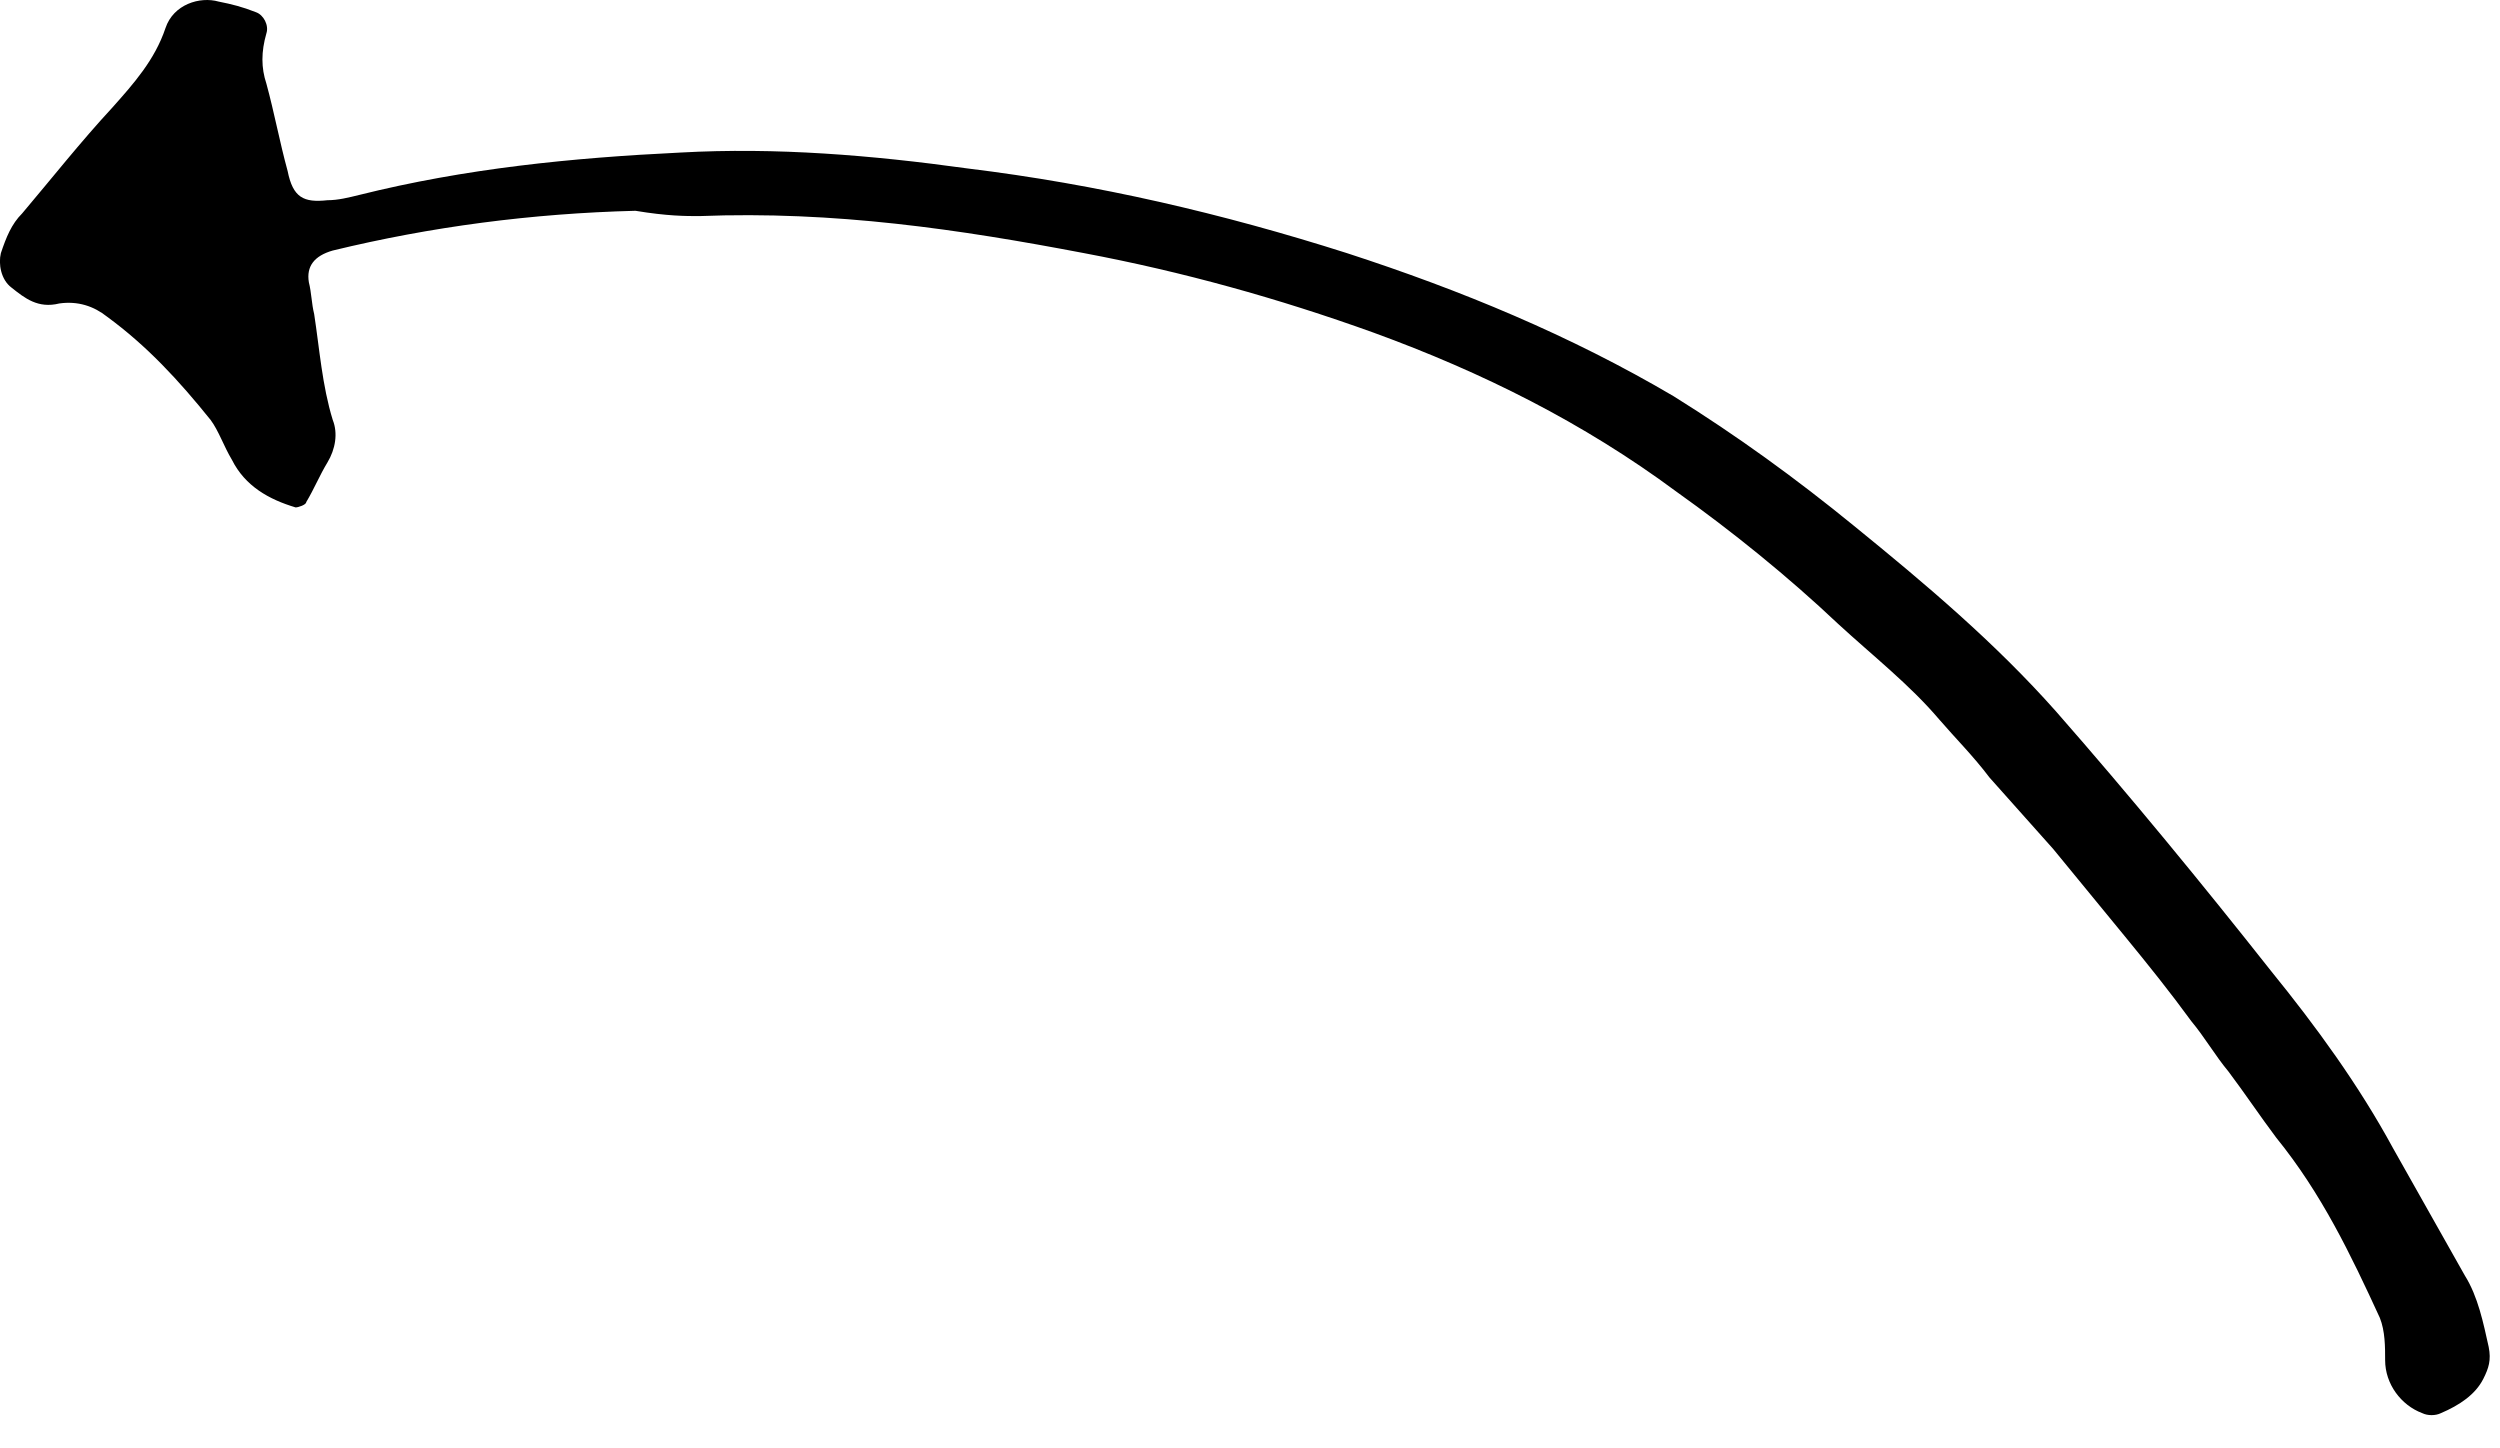
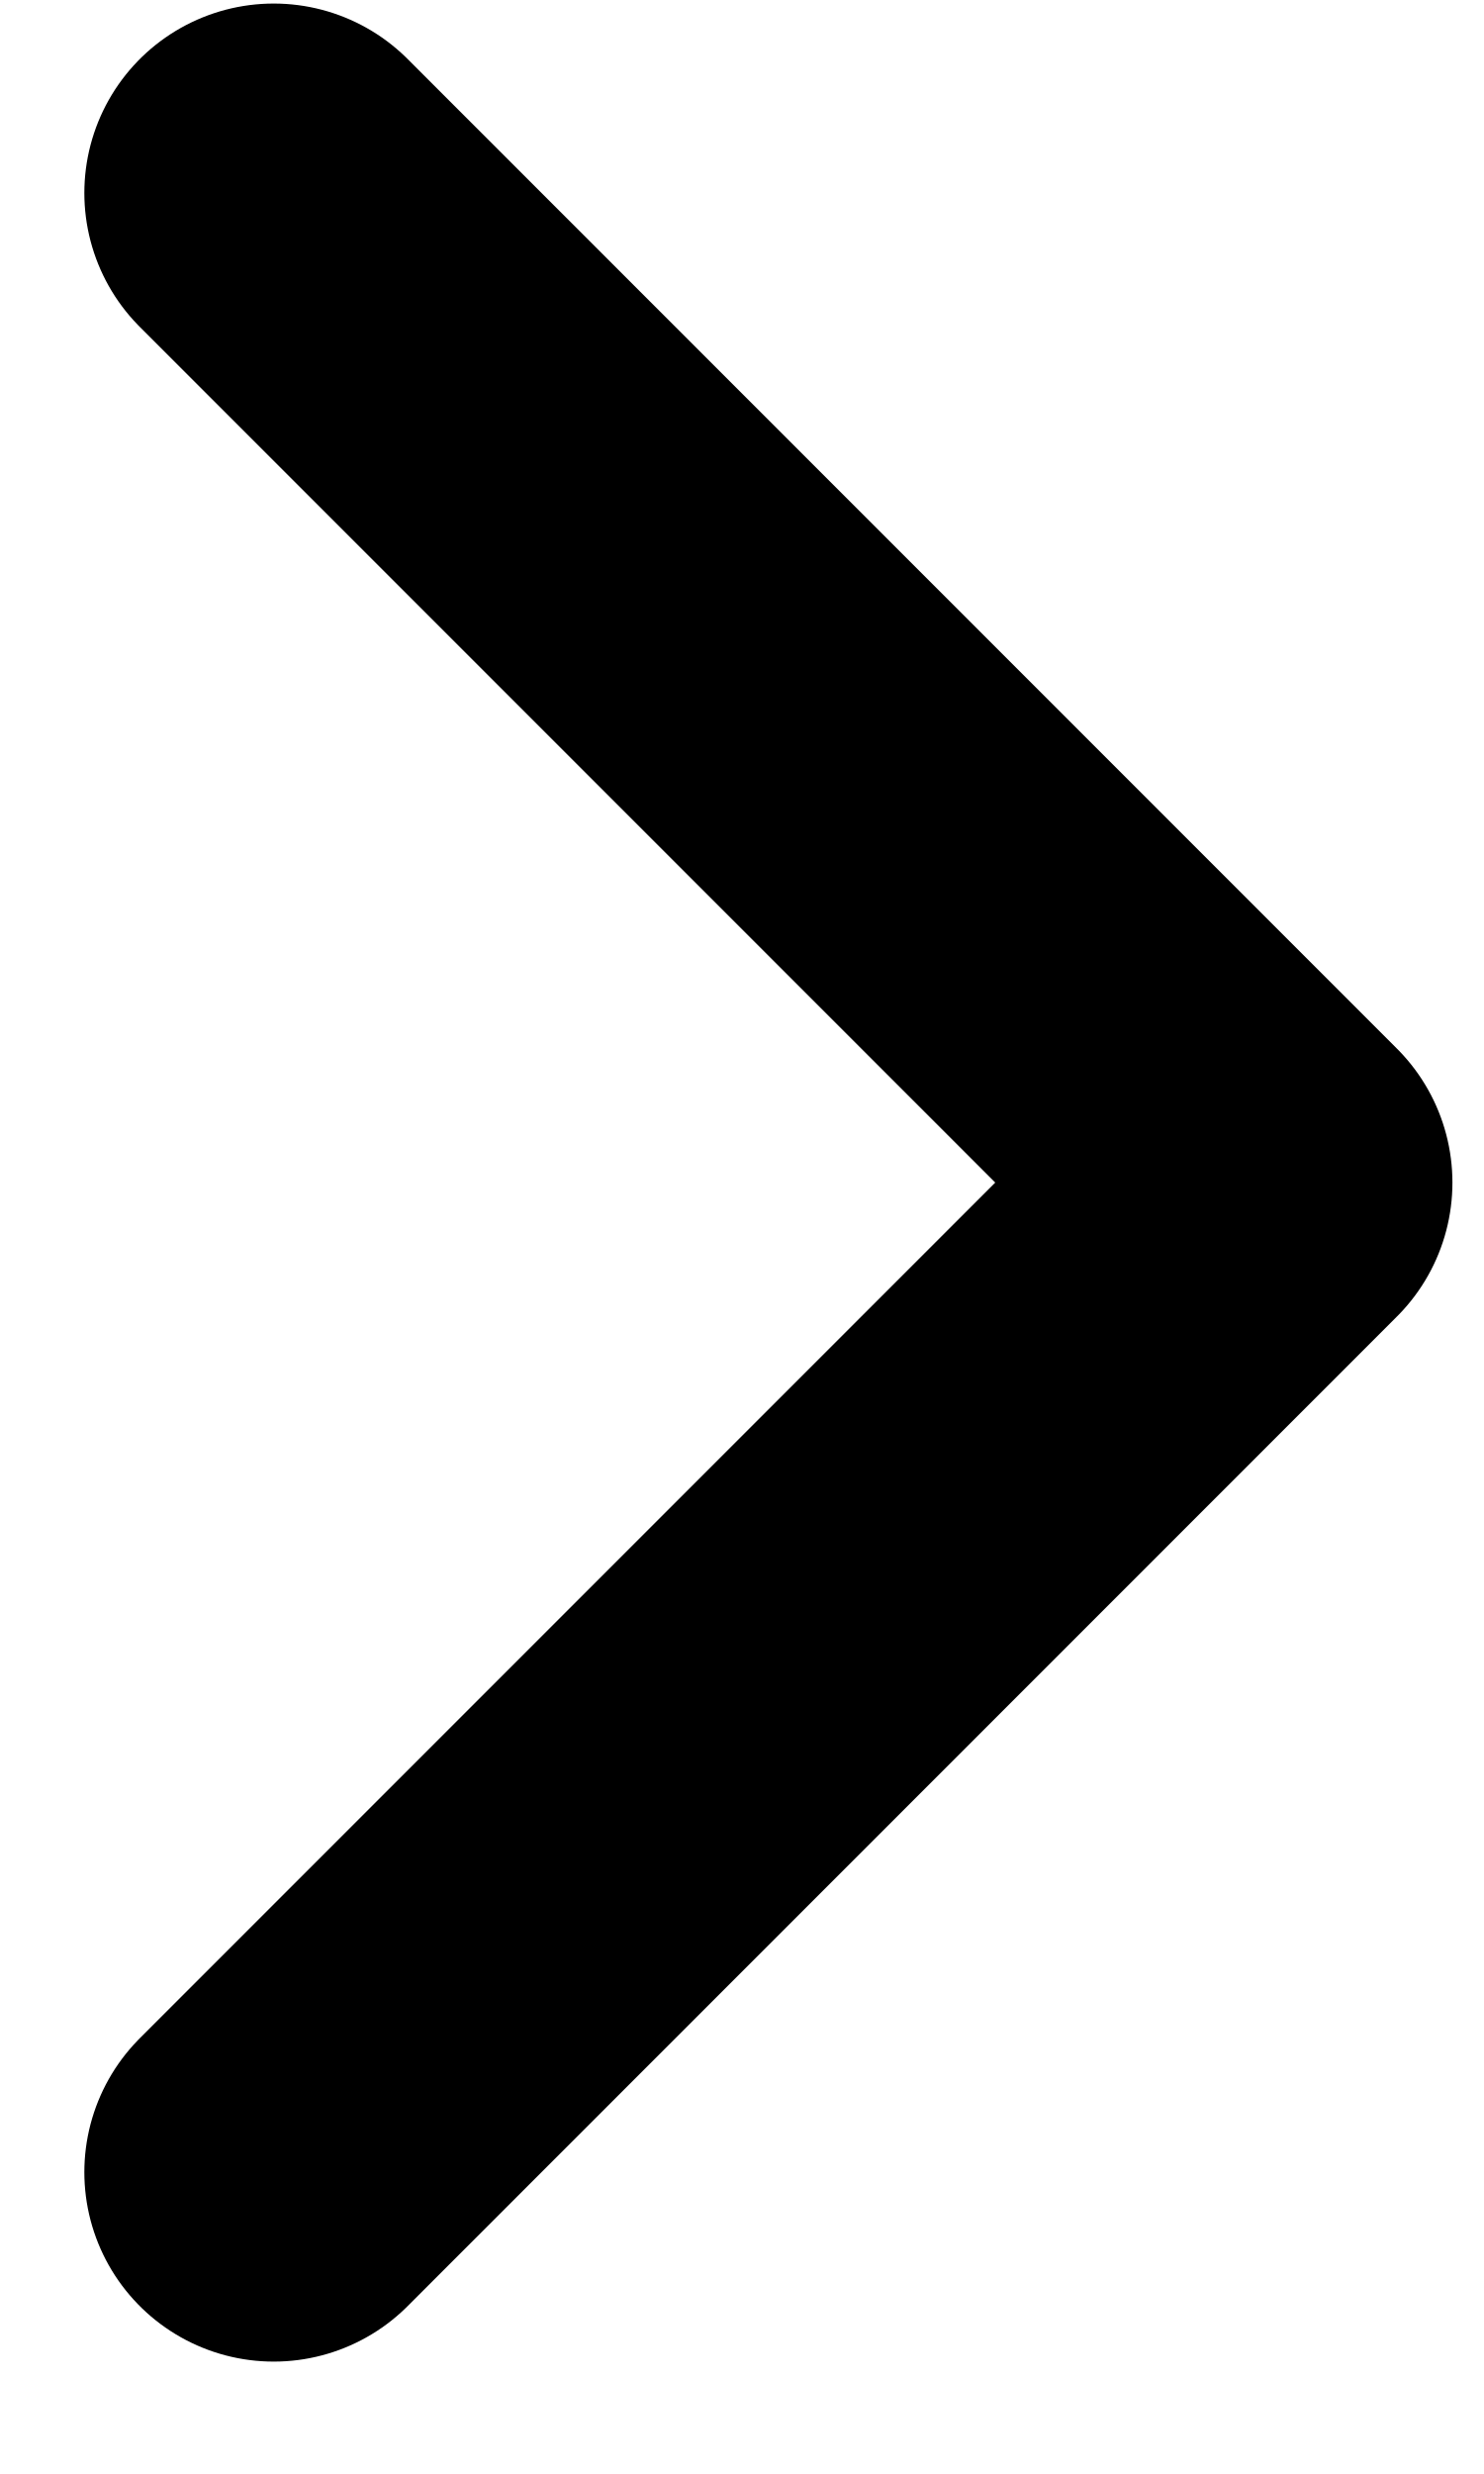
- <svg xmlns="http://www.w3.org/2000/svg" width="57" height="33" viewBox="0 0 57 33" fill="none">
-   <path d="M15.941 4.927C19.028 4.806 21.873 5.229 24.719 5.772C26.959 6.195 29.138 6.799 31.317 7.584C33.799 8.489 36.099 9.637 38.218 11.207C39.489 12.112 40.761 13.139 41.911 14.226C42.698 14.95 43.545 15.615 44.211 16.4C44.574 16.822 44.998 17.245 45.361 17.728C45.846 18.271 46.33 18.815 46.814 19.358C47.359 20.023 47.904 20.687 48.449 21.351C48.993 22.015 49.478 22.619 49.962 23.283C50.265 23.646 50.507 24.068 50.809 24.431C51.173 24.914 51.536 25.457 51.899 25.94C52.928 27.208 53.594 28.597 54.26 30.046C54.381 30.348 54.381 30.71 54.381 31.012C54.381 31.556 54.744 32.039 55.228 32.22C55.35 32.28 55.531 32.28 55.652 32.22C56.076 32.039 56.439 31.797 56.621 31.435C56.742 31.194 56.802 31.012 56.742 30.71C56.621 30.167 56.5 29.563 56.197 29.08C55.652 28.114 55.107 27.148 54.563 26.182C53.776 24.733 52.807 23.404 51.778 22.136C50.204 20.143 48.57 18.151 46.875 16.218C45.482 14.649 43.908 13.32 42.274 11.992C40.942 10.905 39.61 9.939 38.157 9.033C35.797 7.644 33.315 6.618 30.712 5.772C27.866 4.866 25.021 4.202 22.055 3.84C19.876 3.538 17.697 3.357 15.517 3.478C13.035 3.598 10.614 3.84 8.193 4.444C7.95 4.504 7.708 4.565 7.466 4.565C6.921 4.625 6.679 4.504 6.558 3.9C6.376 3.236 6.255 2.572 6.074 1.908C5.953 1.545 5.953 1.183 6.074 0.76C6.134 0.579 6.013 0.338 5.832 0.277C5.529 0.157 5.287 0.096 4.984 0.036C4.56 -0.085 3.955 0.096 3.773 0.64C3.531 1.364 3.047 1.908 2.563 2.451C1.836 3.236 1.17 4.081 0.505 4.866C0.262 5.108 0.141 5.41 0.02 5.772C-0.04 6.014 0.02 6.376 0.262 6.557C0.565 6.799 0.868 7.04 1.352 6.919C1.776 6.859 2.139 6.98 2.442 7.221C3.35 7.886 4.076 8.671 4.803 9.576C4.984 9.818 5.105 10.18 5.287 10.482C5.589 11.086 6.134 11.388 6.74 11.569C6.8 11.569 6.982 11.509 6.982 11.448C7.163 11.146 7.284 10.844 7.466 10.543C7.648 10.241 7.708 9.878 7.587 9.576C7.345 8.791 7.284 7.946 7.163 7.161C7.103 6.919 7.103 6.678 7.042 6.436C6.982 6.074 7.163 5.833 7.587 5.712C9.827 5.168 12.127 4.866 14.488 4.806C15.215 4.927 15.638 4.927 15.941 4.927Z" fill="black" />
+ <svg xmlns="http://www.w3.org/2000/svg" width="9" height="15" viewBox="0 0 9 15" fill="none">
+   <path d="M1.66 13.17L7.66 7.17L1.66 1.17" stroke="black" stroke-width="2.297" stroke-linecap="round" stroke-linejoin="round" />
</svg>
